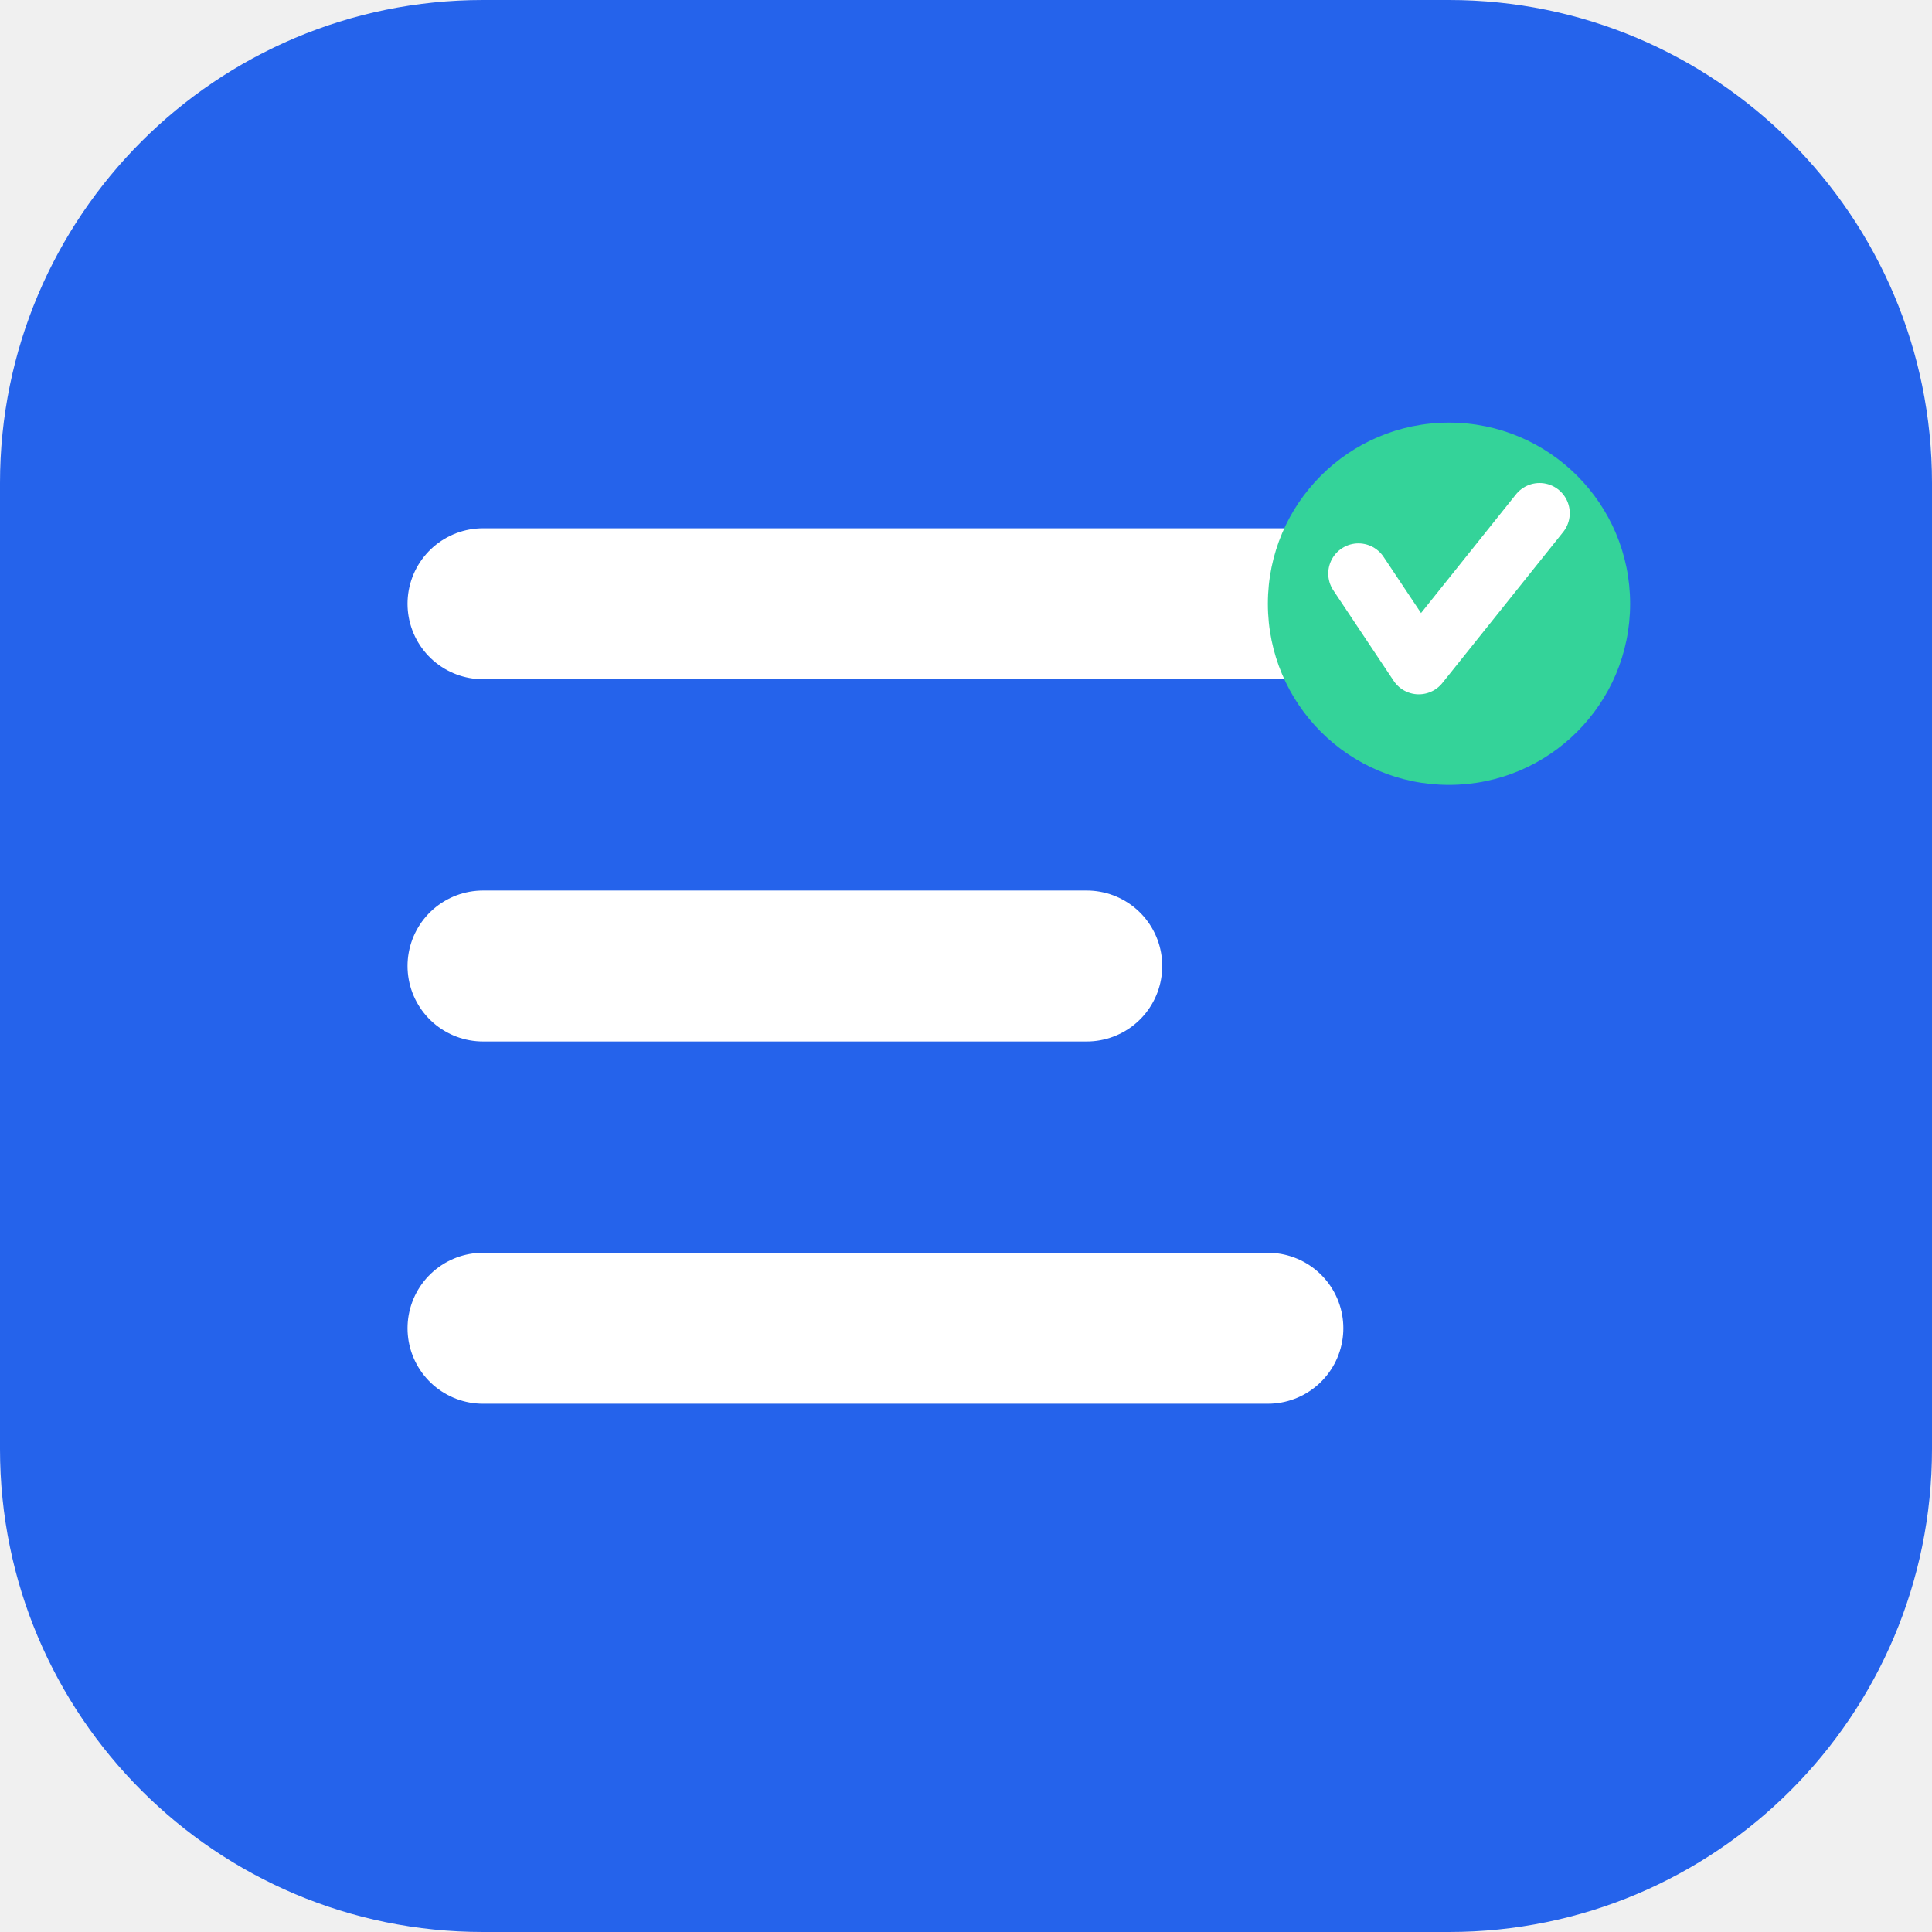
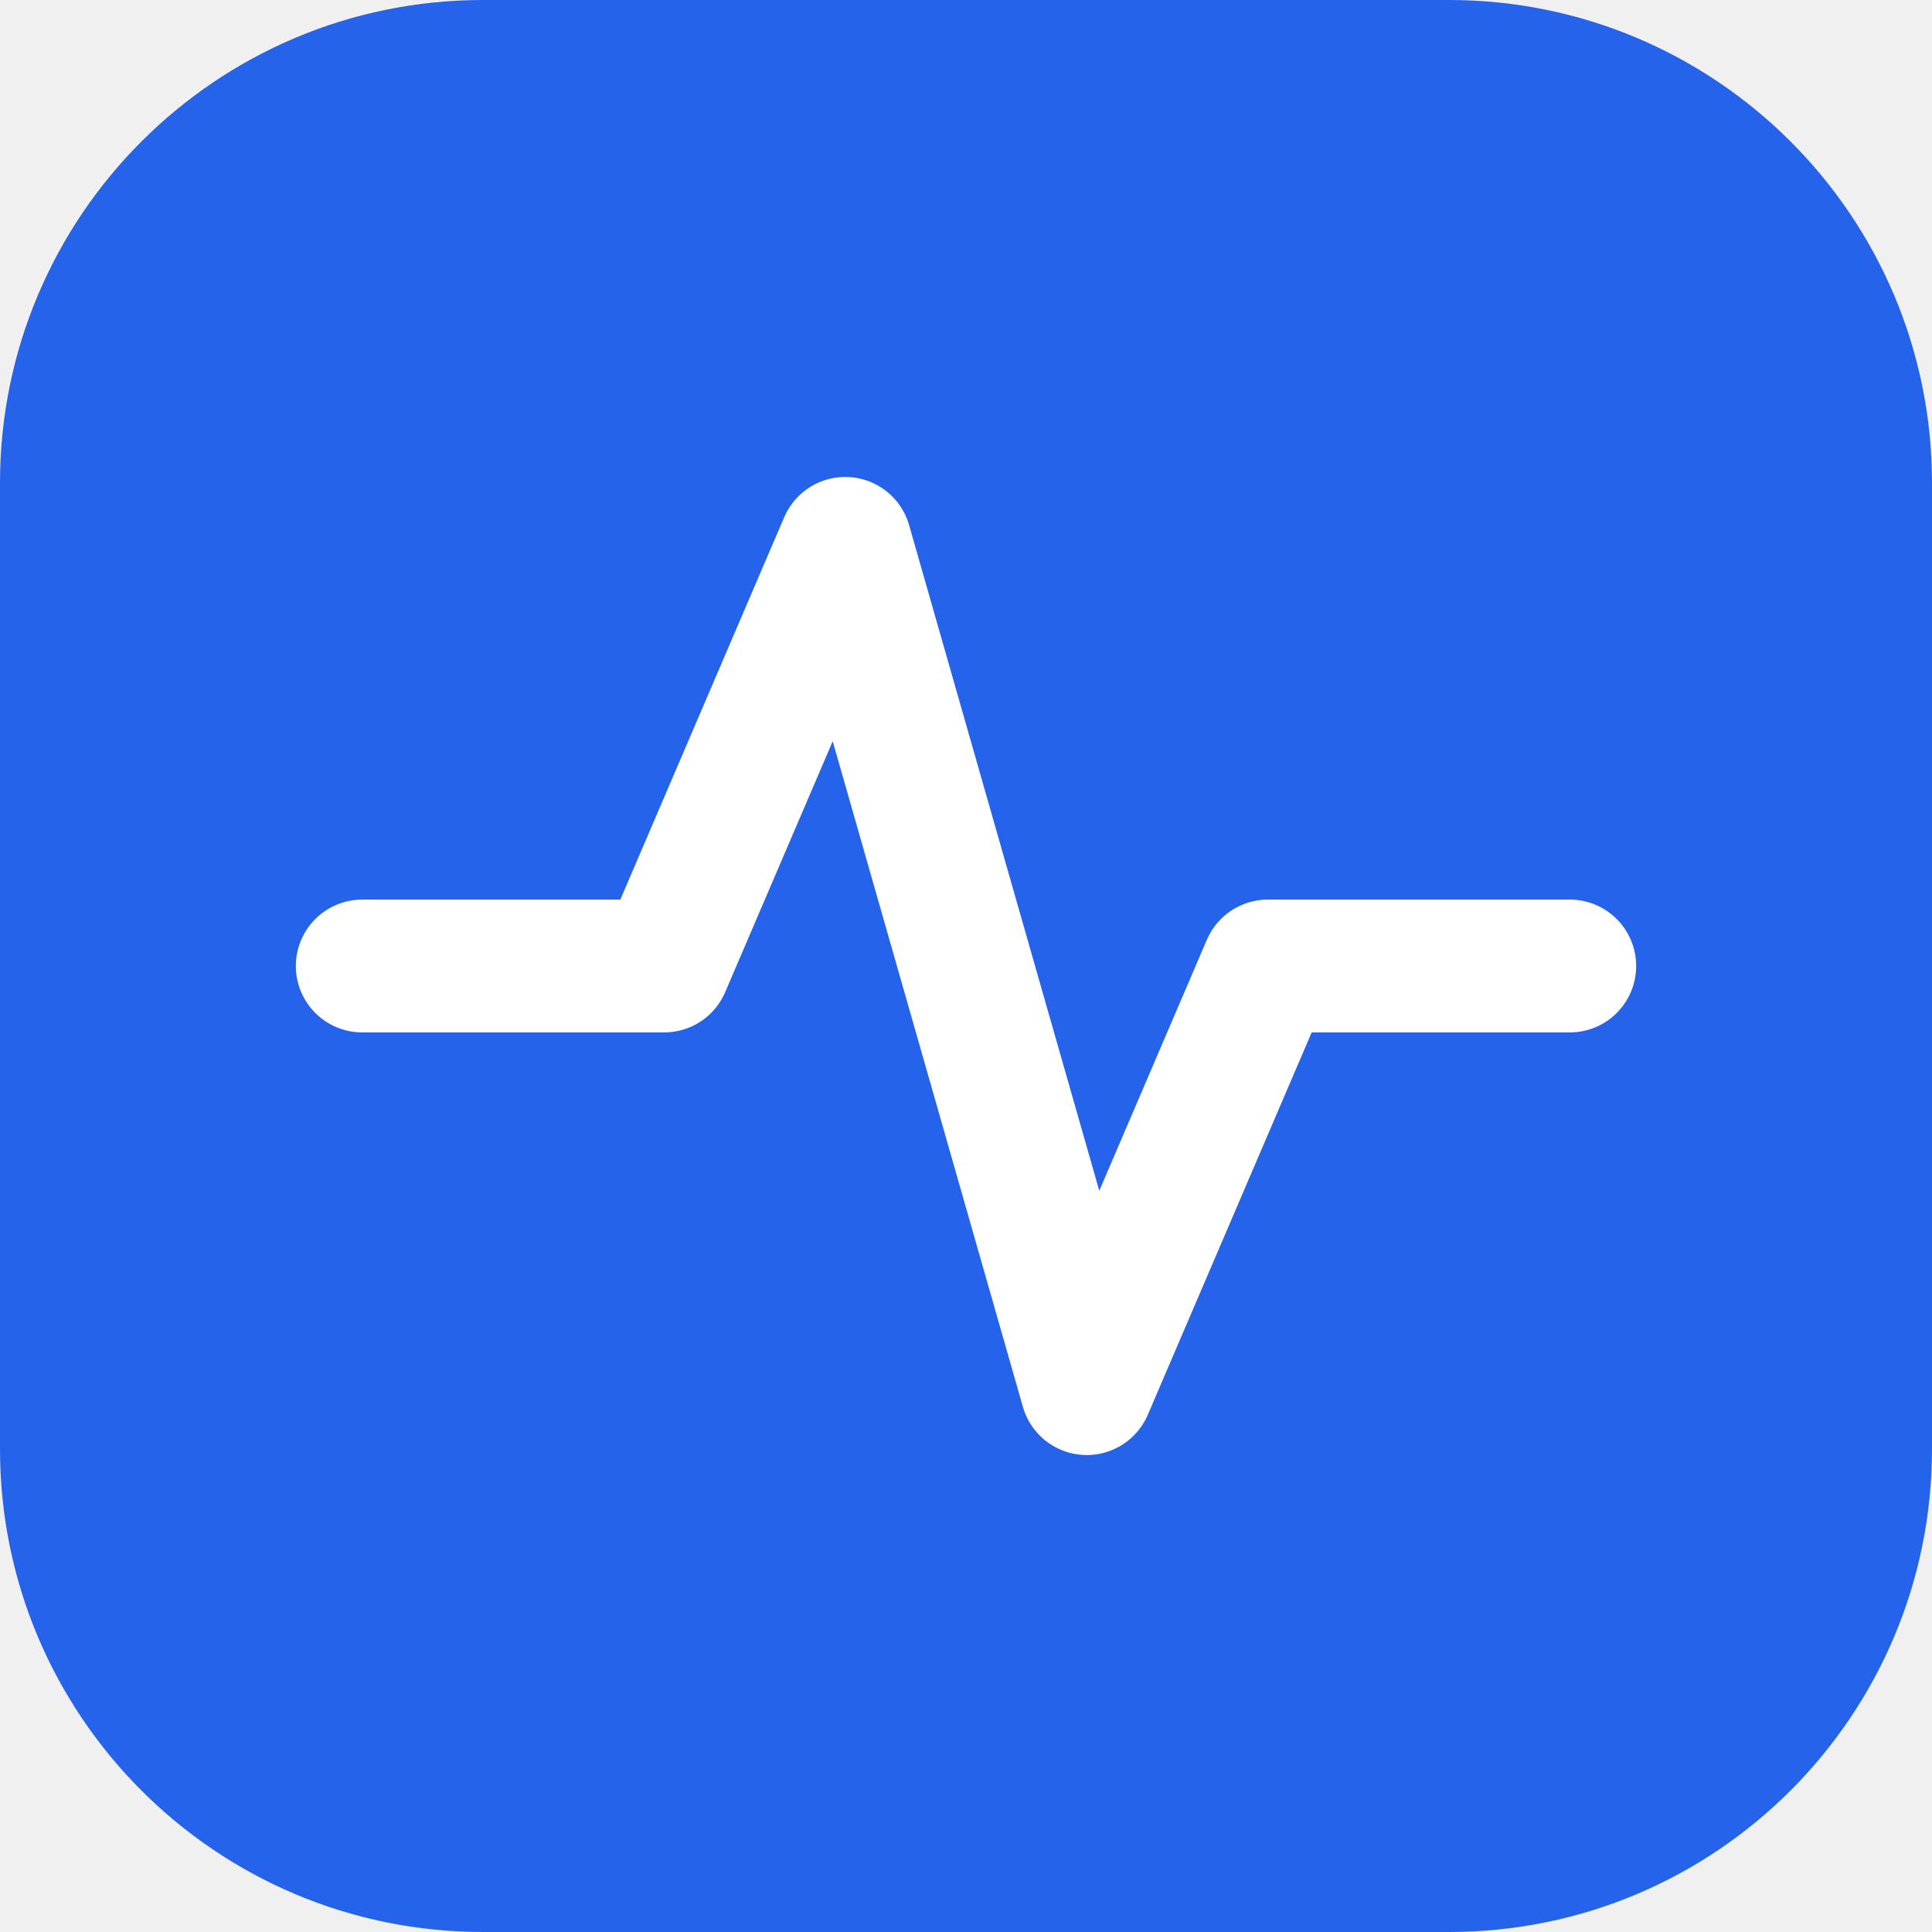
<svg xmlns="http://www.w3.org/2000/svg" viewBox="0 0 32 32" fill="none">
  <rect width="32" height="32" rx="8" fill="#2563EB" />
-   <path d="M8 10h16M8 16h10M8 22h13" stroke="#fff" stroke-width="2.5" stroke-linecap="round" />
-   <circle cx="24" cy="10" r="3" fill="#34D399" />
-   <path d="M22.5 9.5l1 1.5 2-2.5" stroke="#fff" stroke-width="1" stroke-linecap="round" stroke-linejoin="round" />
+   <path d="M6 16h5l3-7 4 14 3-7h5" stroke="#fff" stroke-width="2.2" stroke-linecap="round" stroke-linejoin="round" />
</svg>
